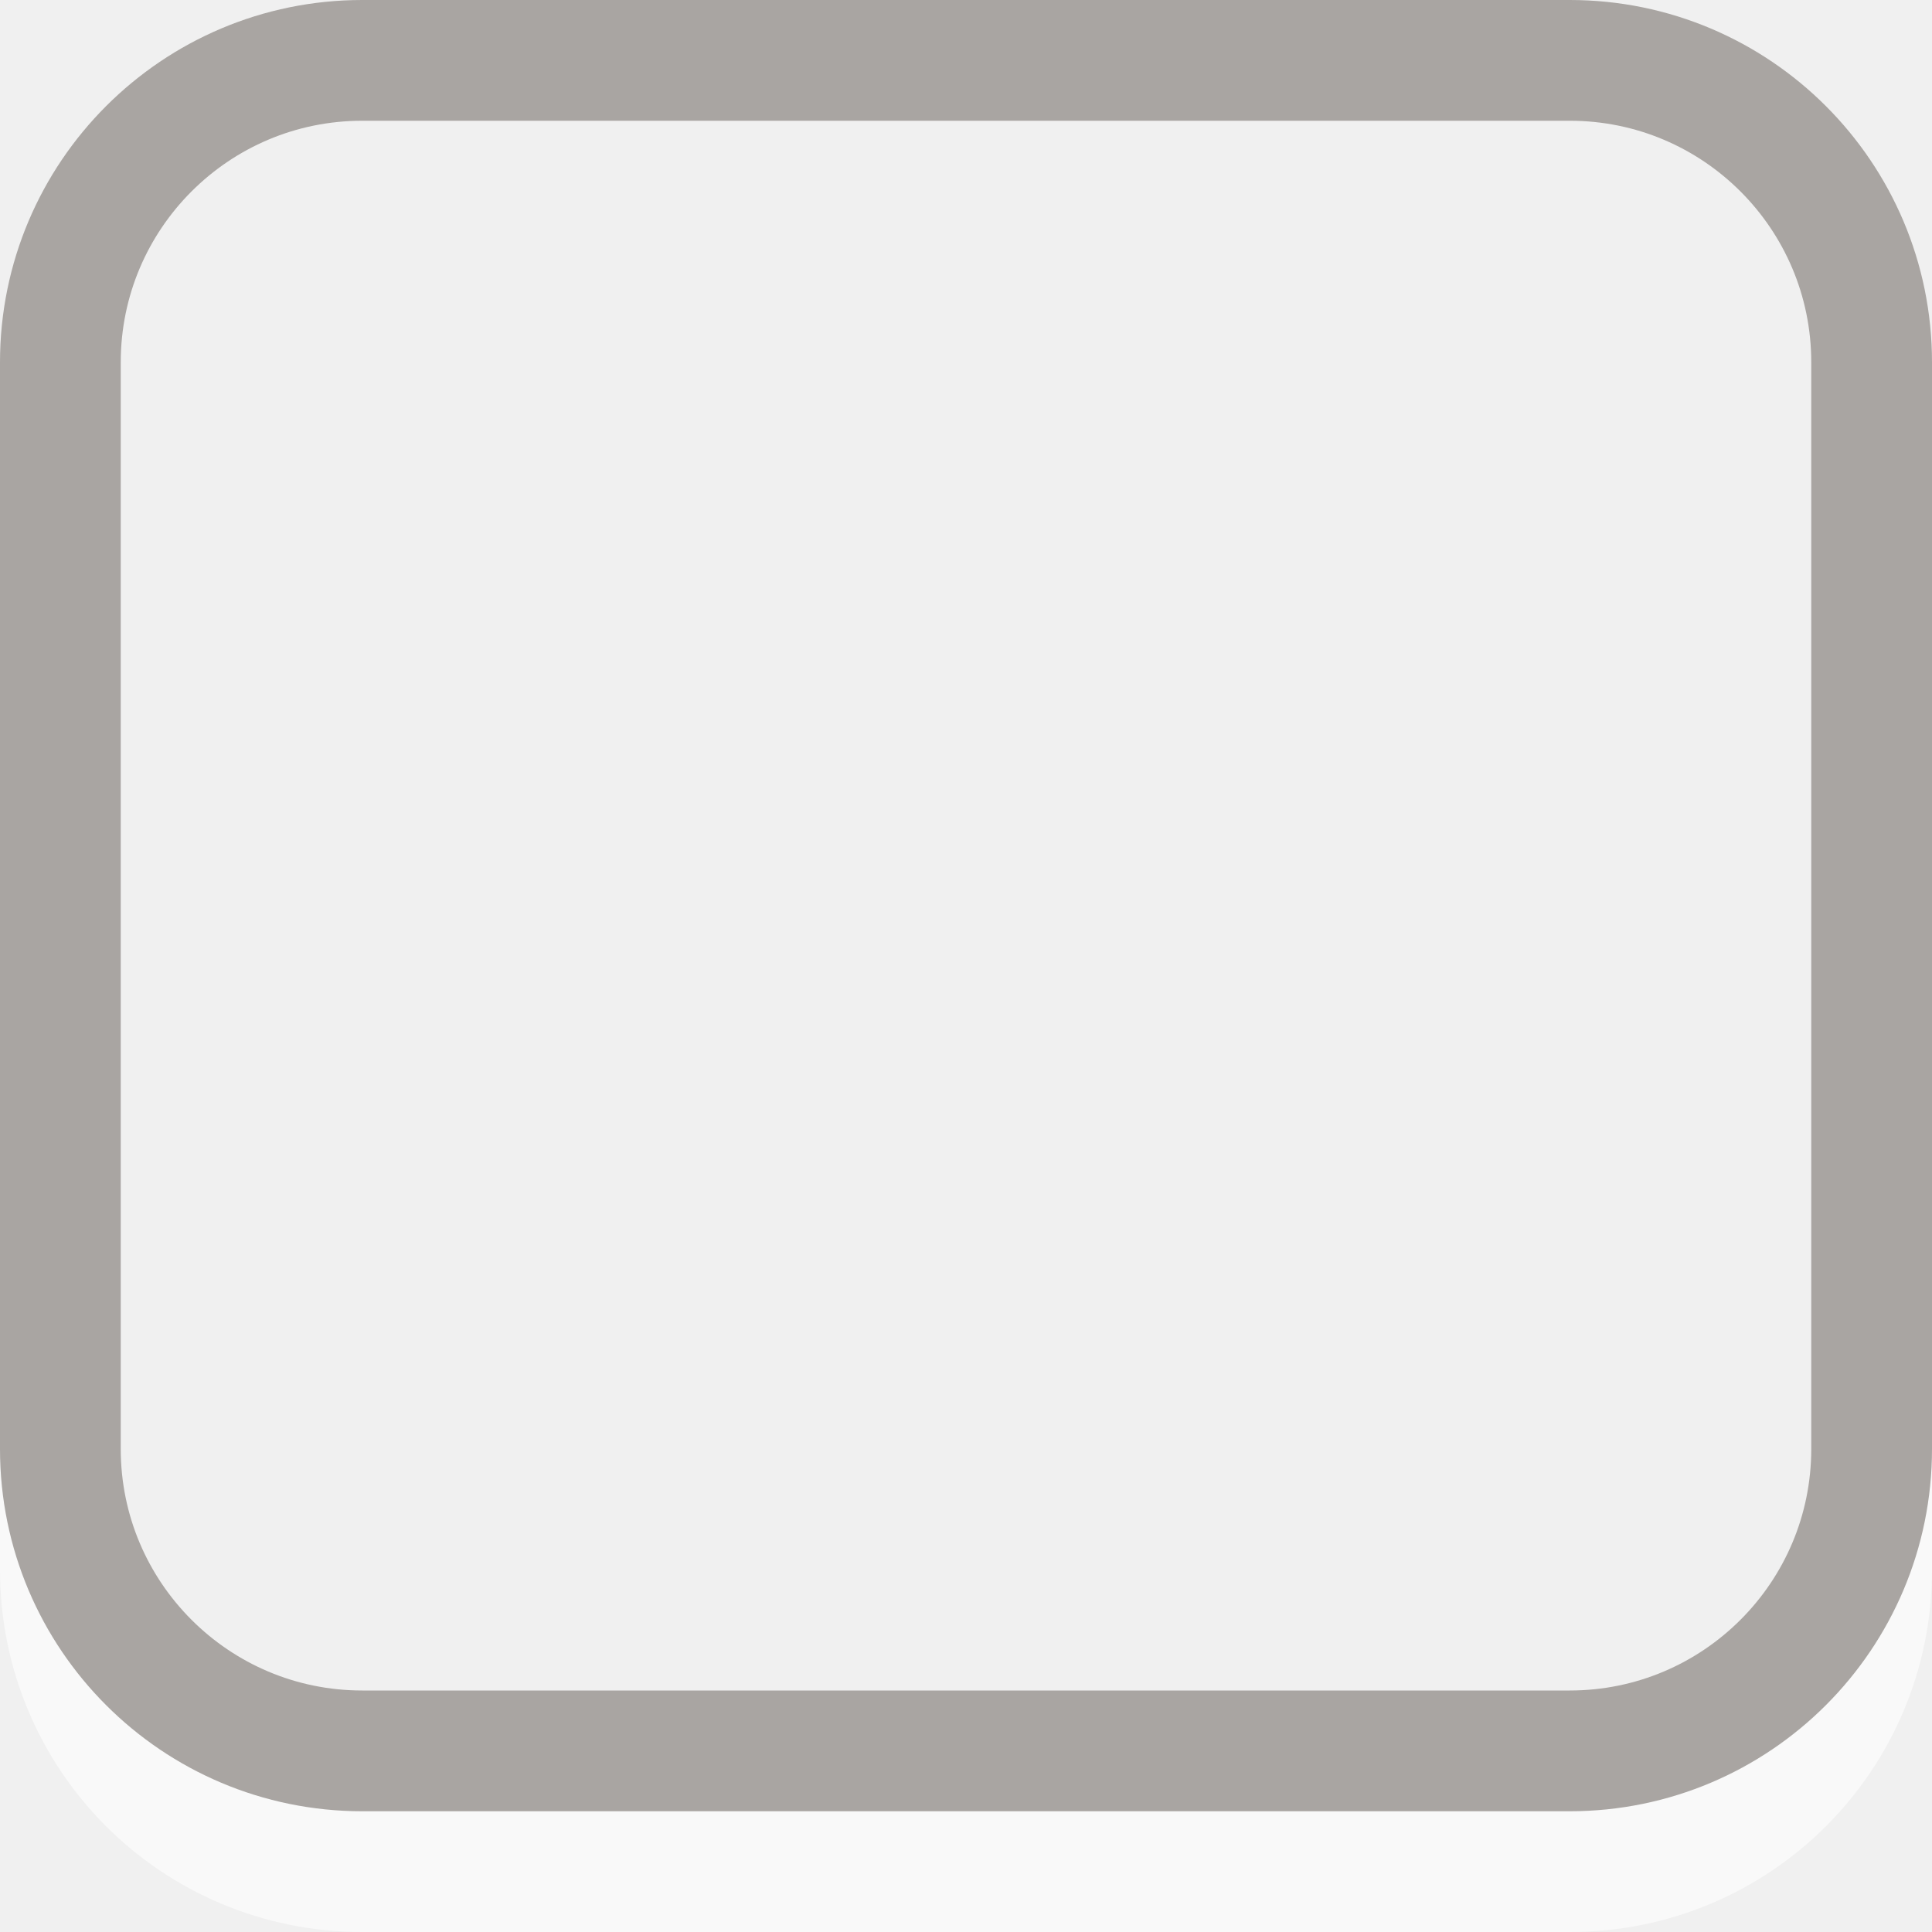
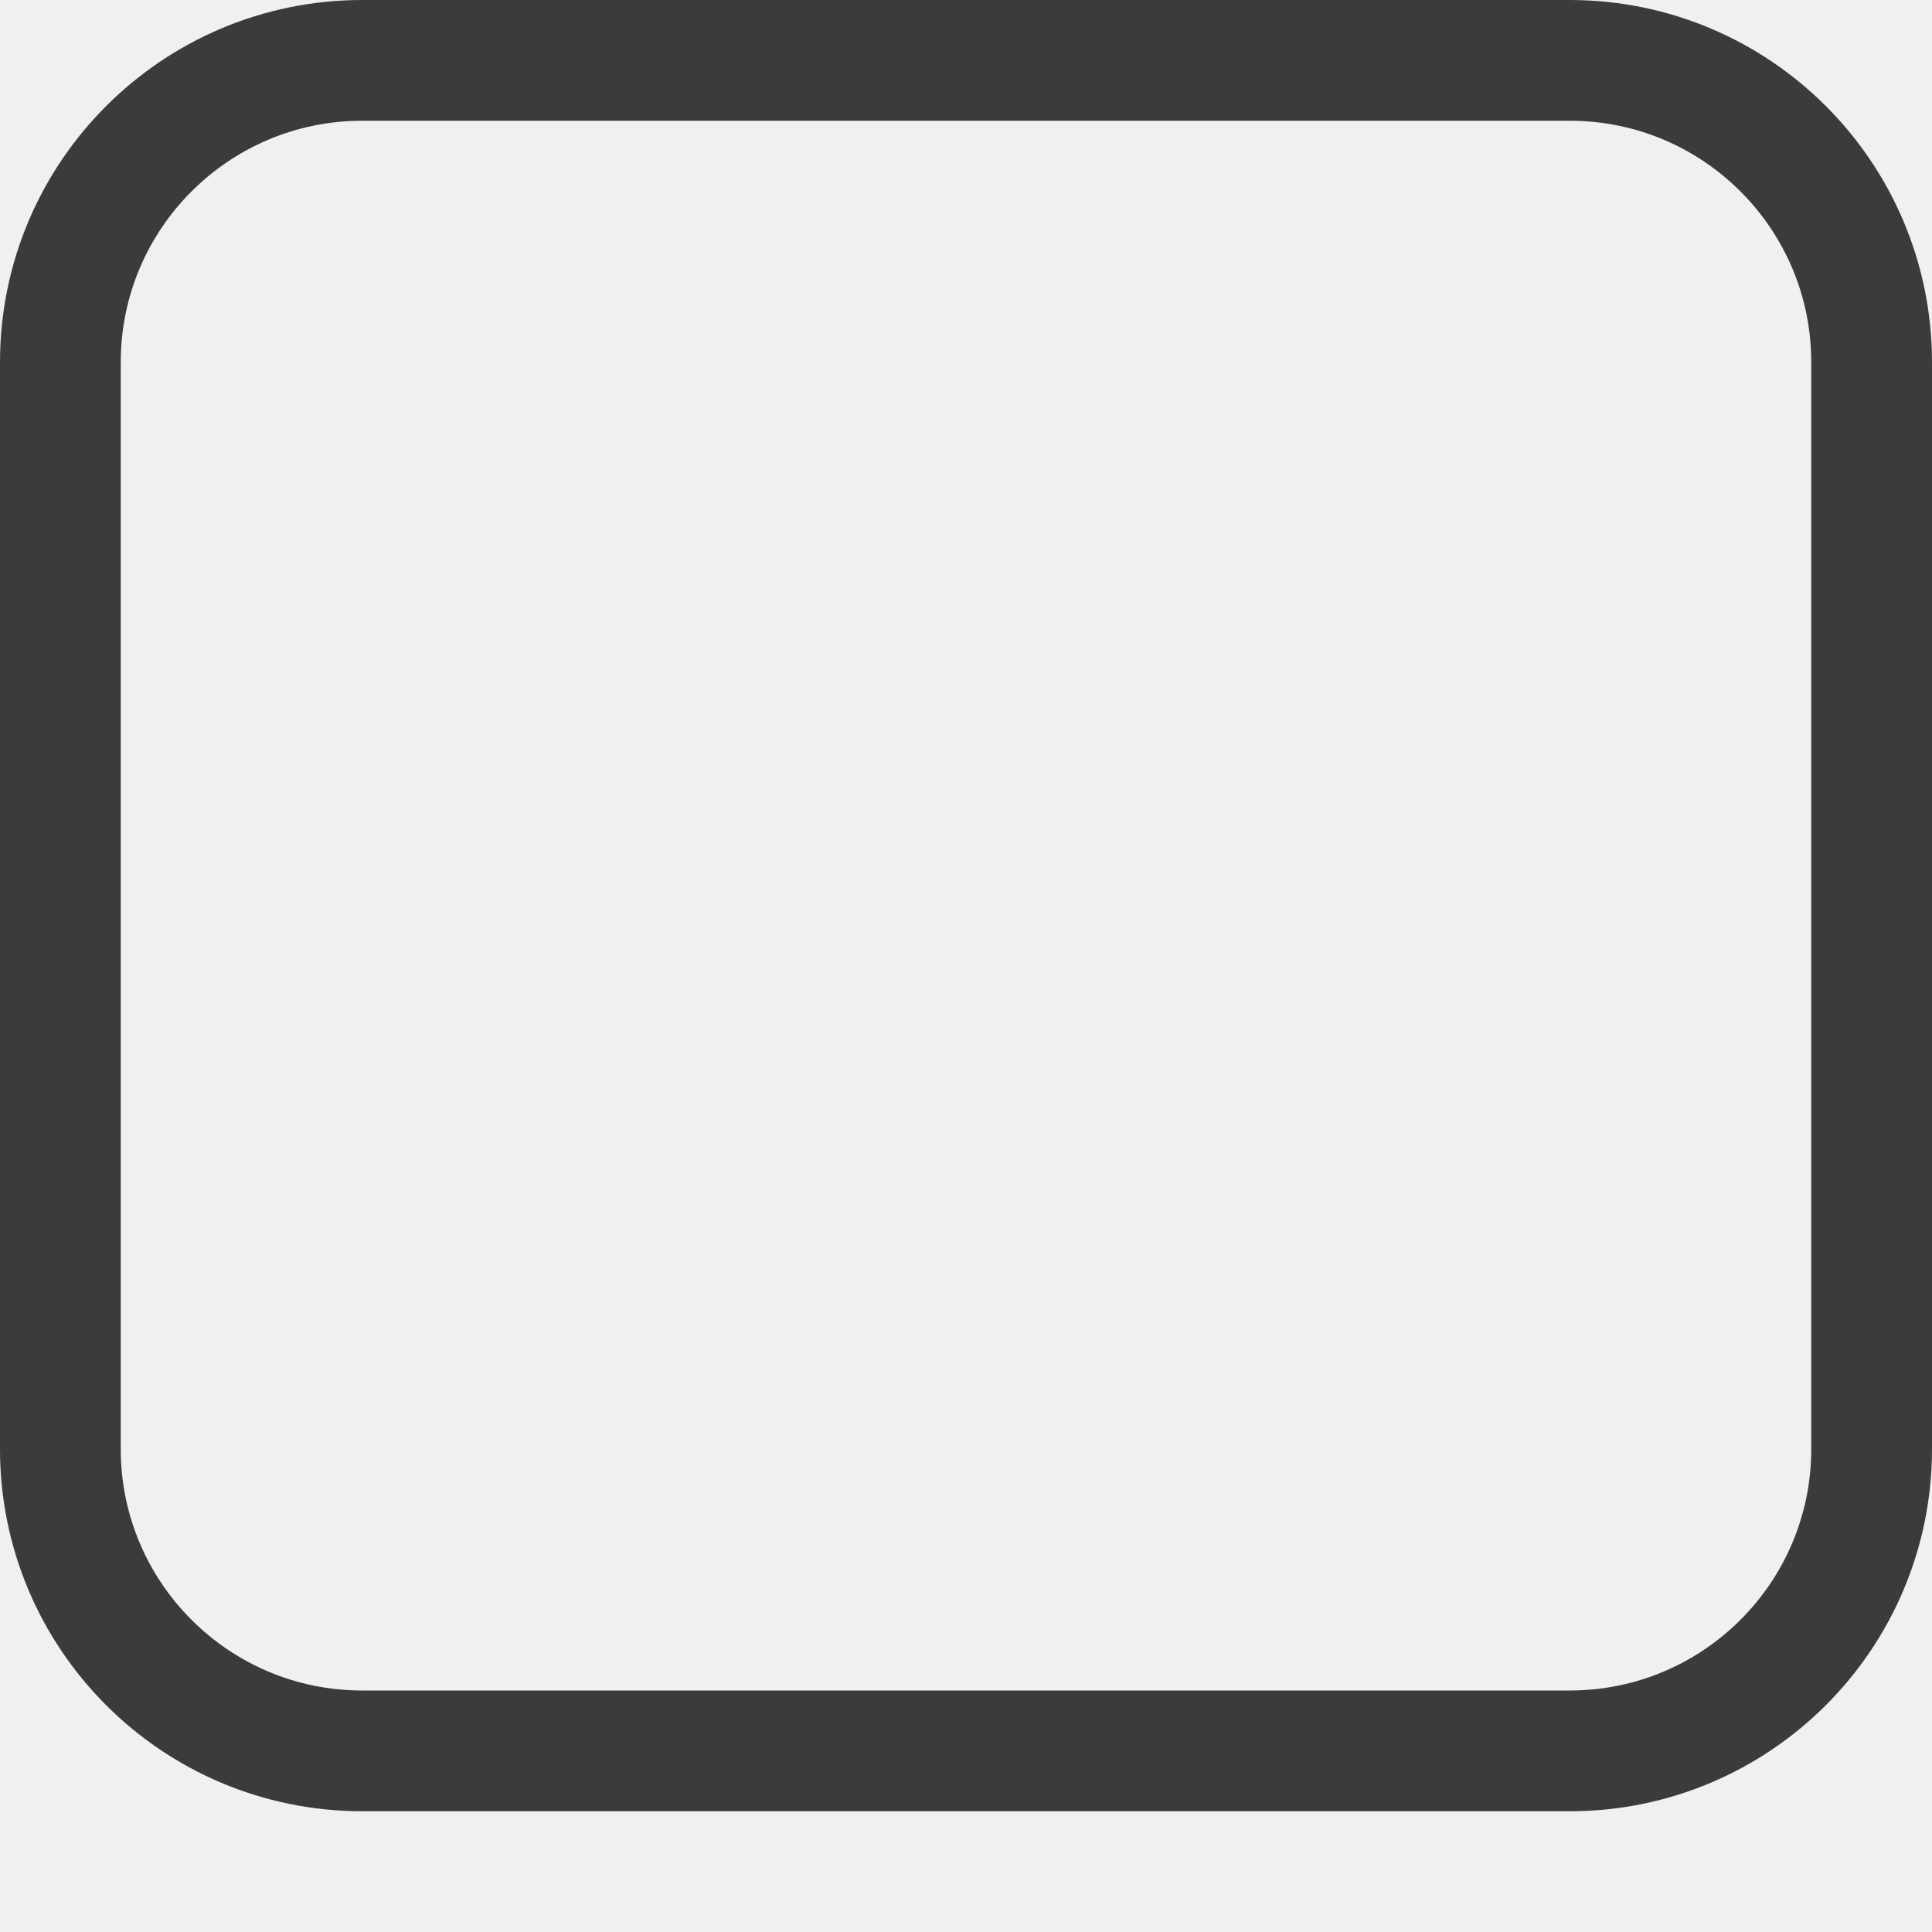
<svg xmlns="http://www.w3.org/2000/svg" width="16px" height="16px" id="svg33222" version="1.1">
  <defs id="defs33224" />
  <g id="layer1">
-     <path style="color:#000000;fill:none;stroke:#ffffff;stroke-width:1;stroke-miterlimit:4;stroke-opacity:1;marker:none;visibility:visible;display:inline;overflow:visible;enable-background:accumulate;opacity:0.6" d="m 15.5,4 0,9 c 0,1.385 -1.115,2.5 -2.5,2.5 l -10,0 c -1.385,0 -2.5,-1.115 -2.5,-2.5 L 0.5,4" id="rect17861-5" />
-     <rect ry="2.5" rx="2.5" y="0.5" x="0.5" height="14" width="15" id="rect17861" style="color:#000000;fill:none;stroke:#a9a5a2;stroke-width:1;stroke-miterlimit:4;stroke-opacity:1;stroke-dasharray:none;marker:none;visibility:visible;display:inline;overflow:visible;enable-background:accumulate" />
+     <path style="color:#000000;fill:none;stroke:#ffffff;stroke-width:1;stroke-miterlimit:4;stroke-opacity:1;marker:none;visibility:visible;display:inline;overflow:visible;enable-background:accumulate;opacity:0.0" d="m 15.5,4 0,9 c 0,1.385 -1.115,2.5 -2.5,2.5 l -10,0 c -1.385,0 -2.5,-1.115 -2.5,-2.5 L 0.5,4" id="rect17861-5" />
+     <rect ry="2.5" rx="2.5" y="0.5" x="0.5" height="14" width="15" id="rect17861" style="color:#000000;fill:none;stroke:#3b3b3b;stroke-width:1;stroke-miterlimit:4;stroke-opacity:1;stroke-dasharray:none;marker:none;visibility:visible;display:inline;overflow:visible;enable-background:accumulate" />
  </g>
</svg>
